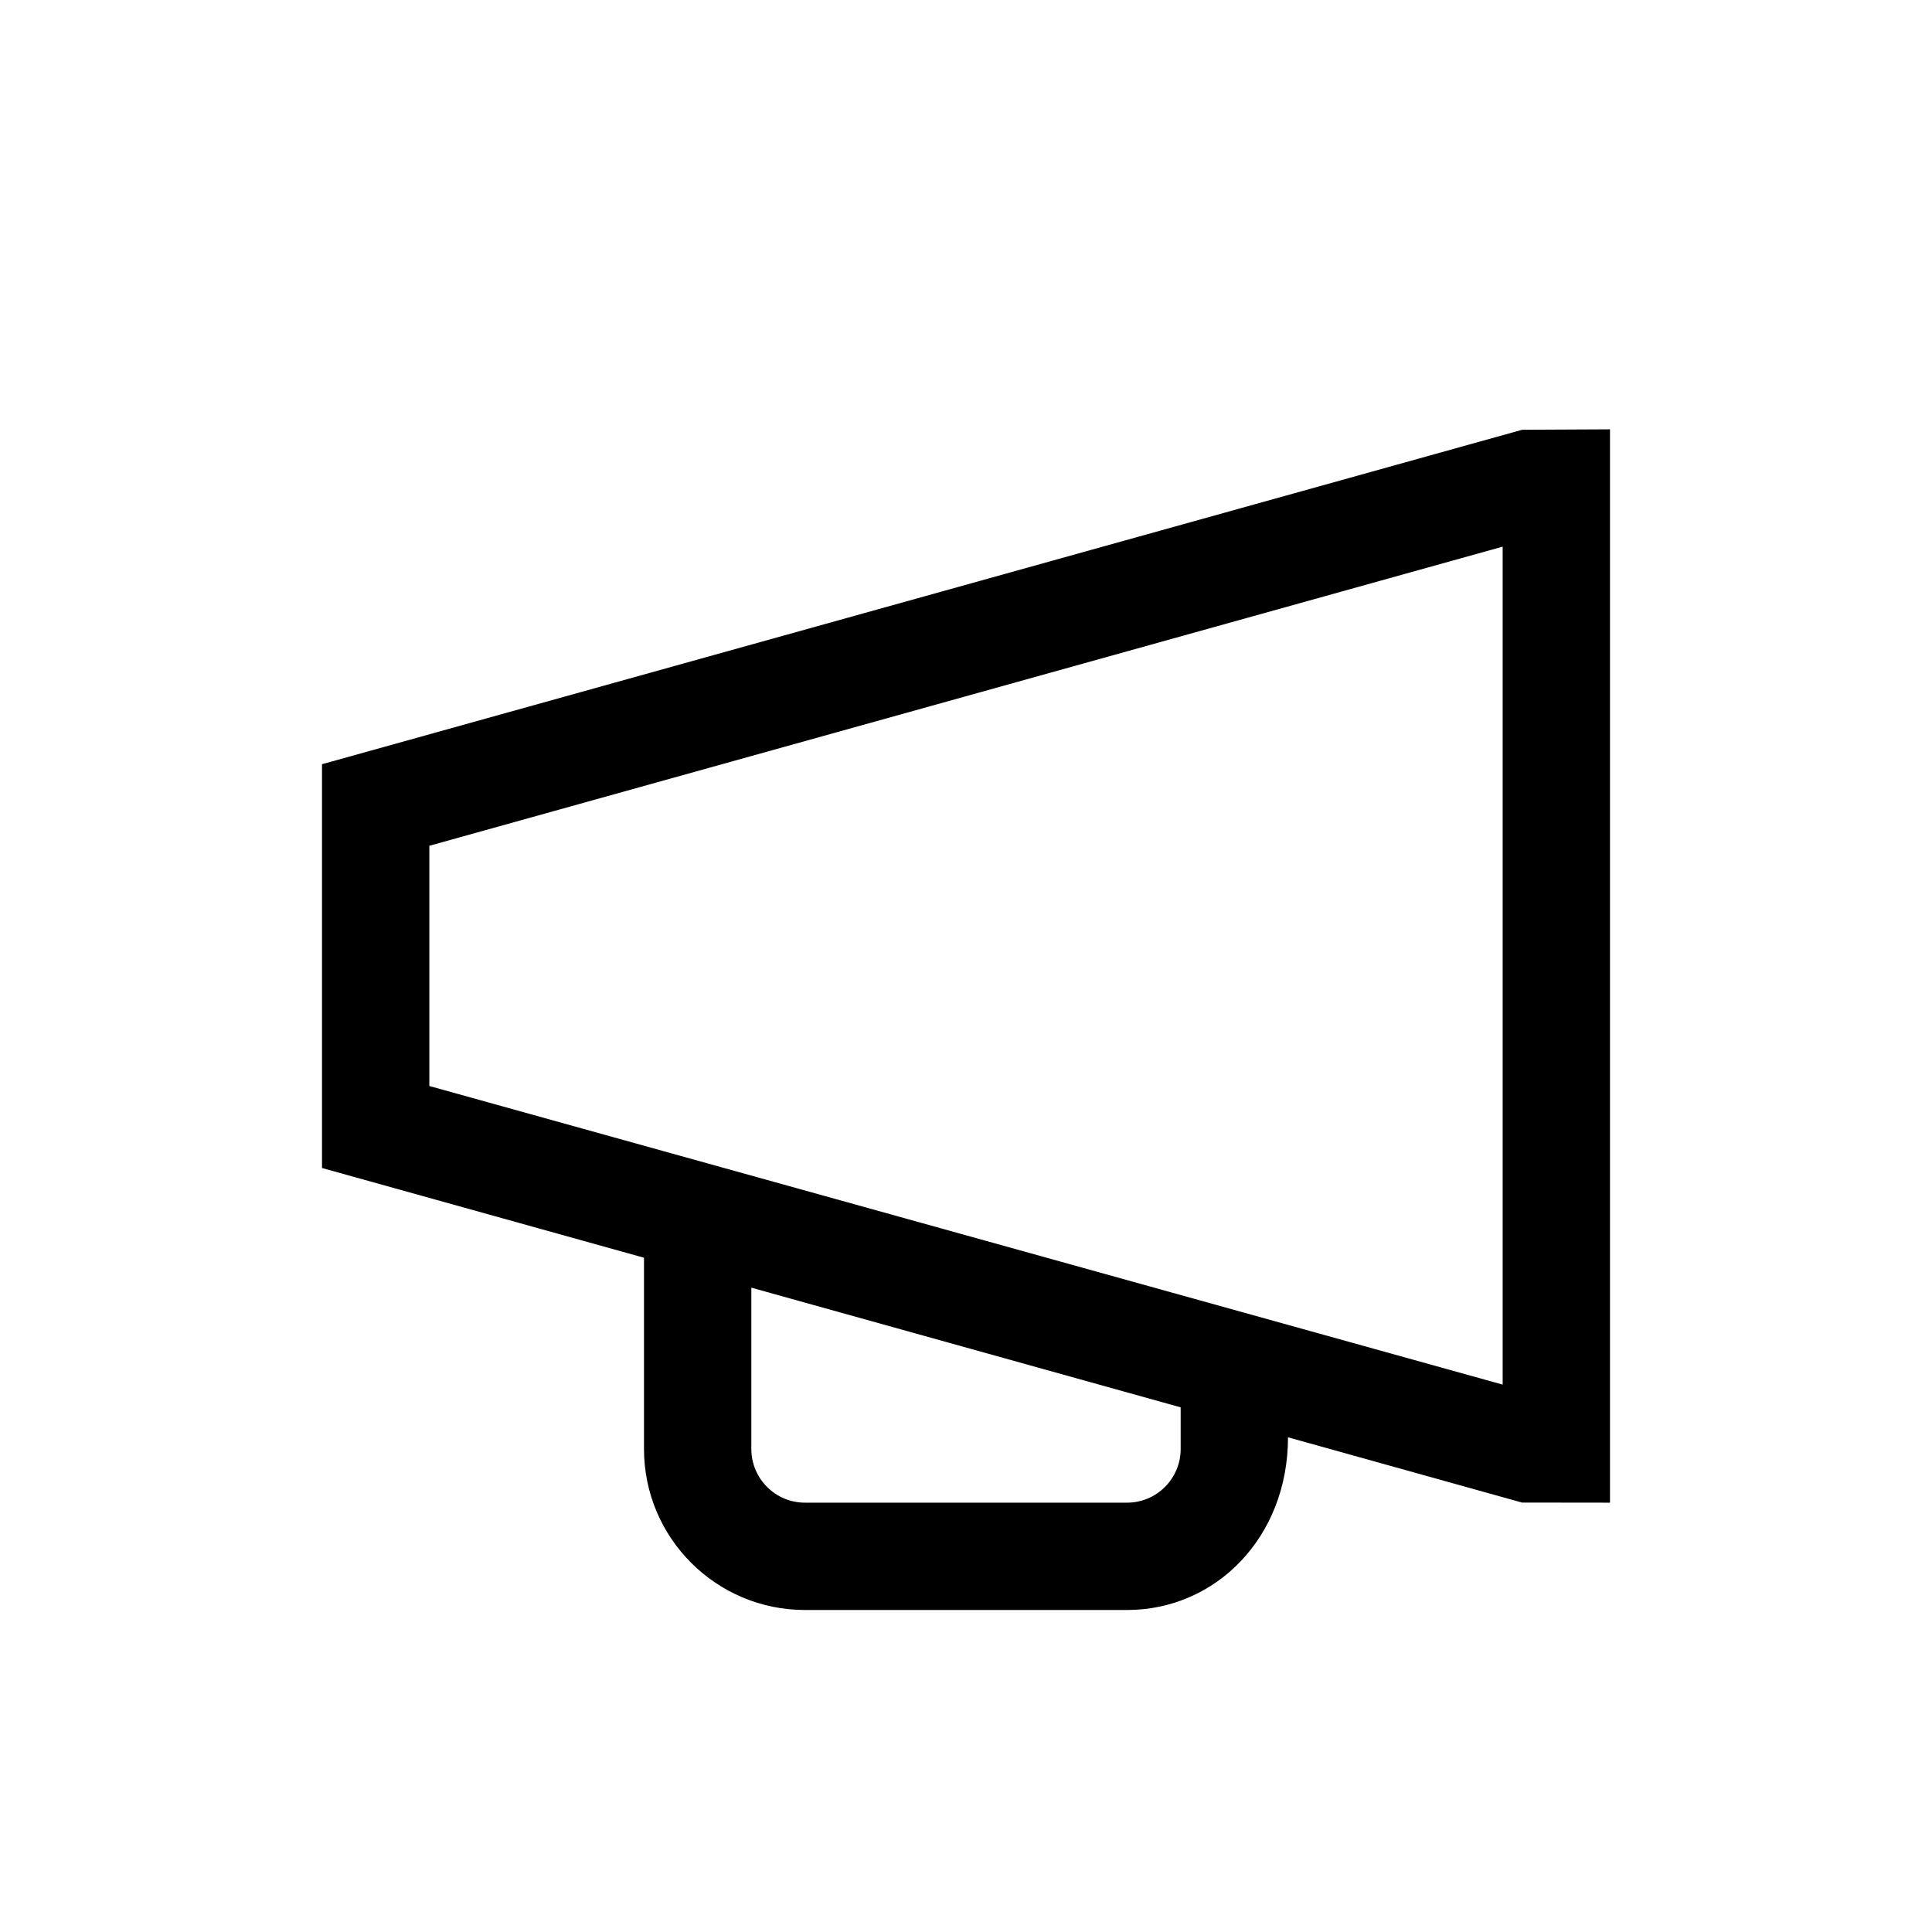
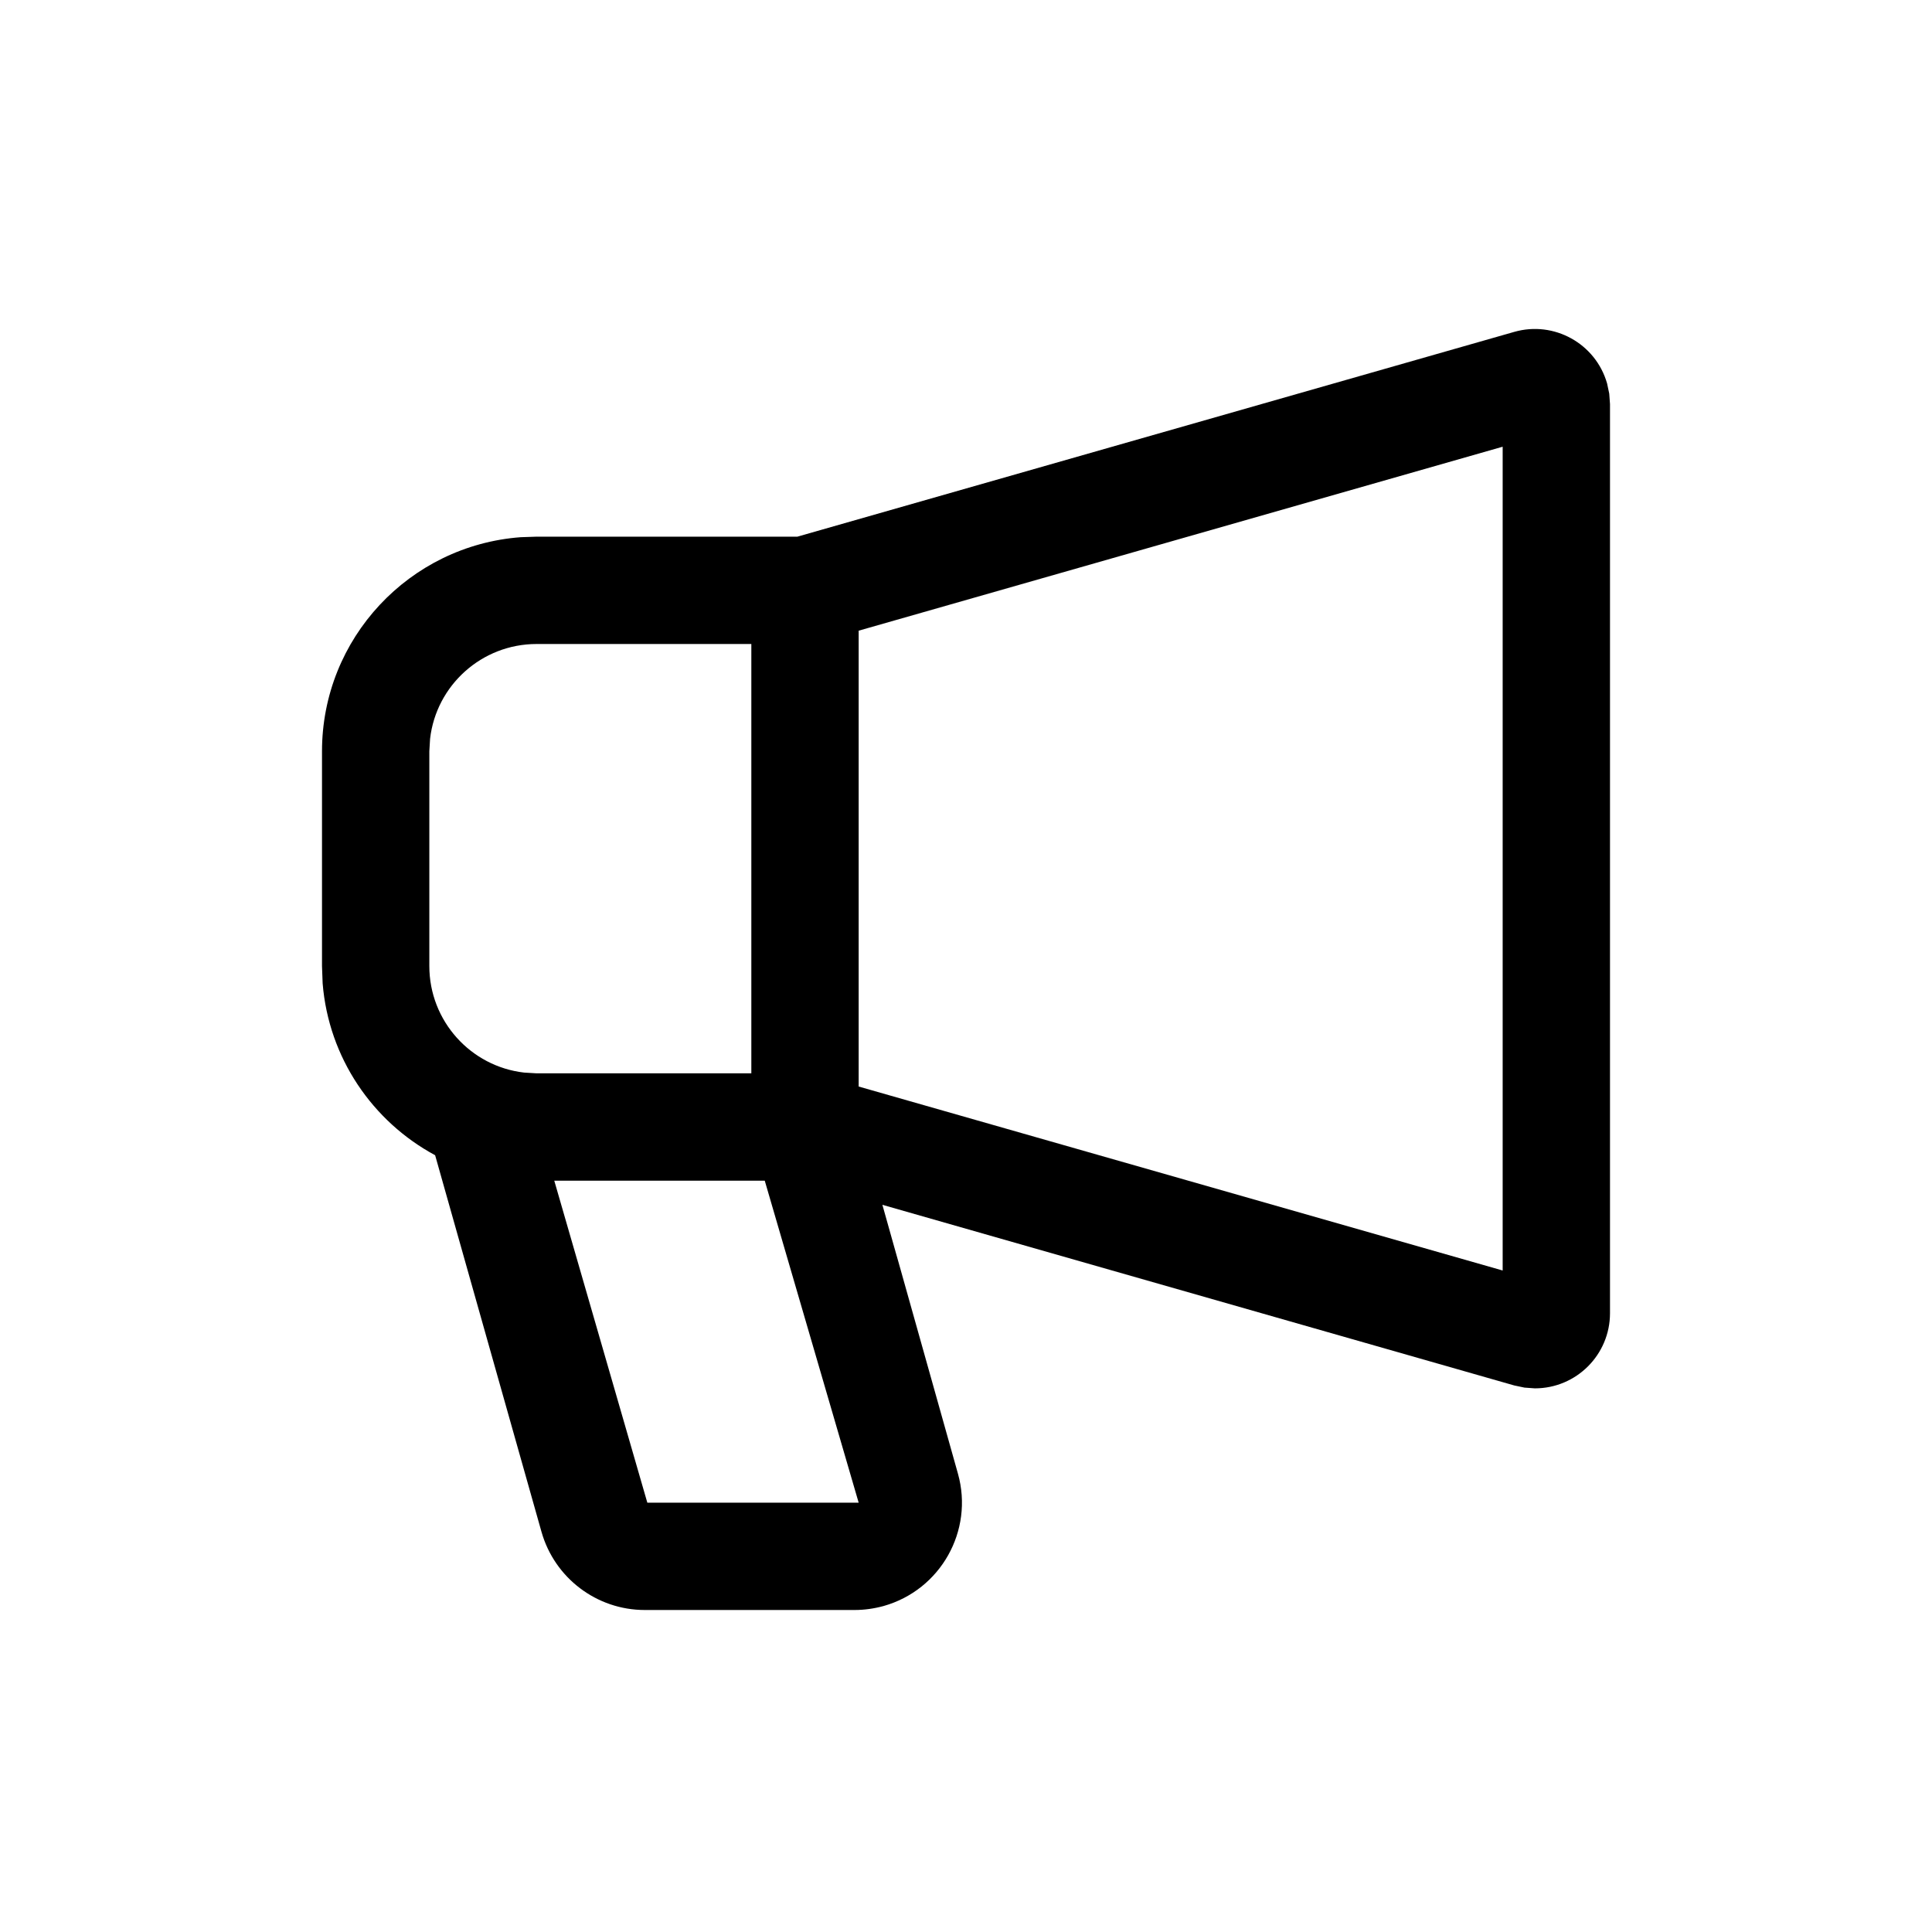
<svg xmlns="http://www.w3.org/2000/svg" width="18" height="18" viewBox="0 0 18 18">
-   <path d="M10.5,15 L7.5,15 C6.672,15 6,14.328 6,13.5 L6,11.718 L3,10.882 L3,7.12 L14.182,4.004 L15,4 L15,14 L14.18,13.999 C14.18,13.999 13.453,13.796 12,13.391 C12,14.322 11.328,15 10.5,15 Z M7,11.997 L7,13.5 C7,13.776 7.224,14 7.5,14 L10.5,14 C10.776,14 11,13.776 11,13.5 L11,13.112 L7,11.997 Z M4,7.88 L4,10.118 L14,12.9 L14,5.093 L4,7.88 Z" />
+   <path d="M14.108,3.092 C14.479,2.986 14.867,3.201 14.973,3.573 L14.993,3.668 L15,3.765 L15,12.235 C15,12.621 14.687,12.935 14.3,12.935 L14.203,12.928 L14.108,12.908 L8.221,11.225 L8.925,13.73 C9.074,14.261 8.764,14.813 8.232,14.963 C8.144,14.987 8.053,15 7.962,15 L6.007,15 C5.56,15 5.167,14.702 5.045,14.272 L4.054,10.763 C3.471,10.449 3.062,9.855 3.006,9.162 L3,9 L3,7 C3,5.946 3.816,5.082 4.851,5.005 L5,5 L7.429,5 L14.108,3.092 Z M6.031,14 L8,14 L7.125,11 L5.164,11 L6.031,14 Z M14,4.162 L8,5.876 L8,10.123 L14,11.837 L14,4.162 Z M7,10 L7,6 L5,6 C4.487,6 4.064,6.386 4.007,6.883 L4,7 L4,9 C4,9.513 4.386,9.936 4.883,9.993 L5,10 L7,10 Z" />
</svg>
